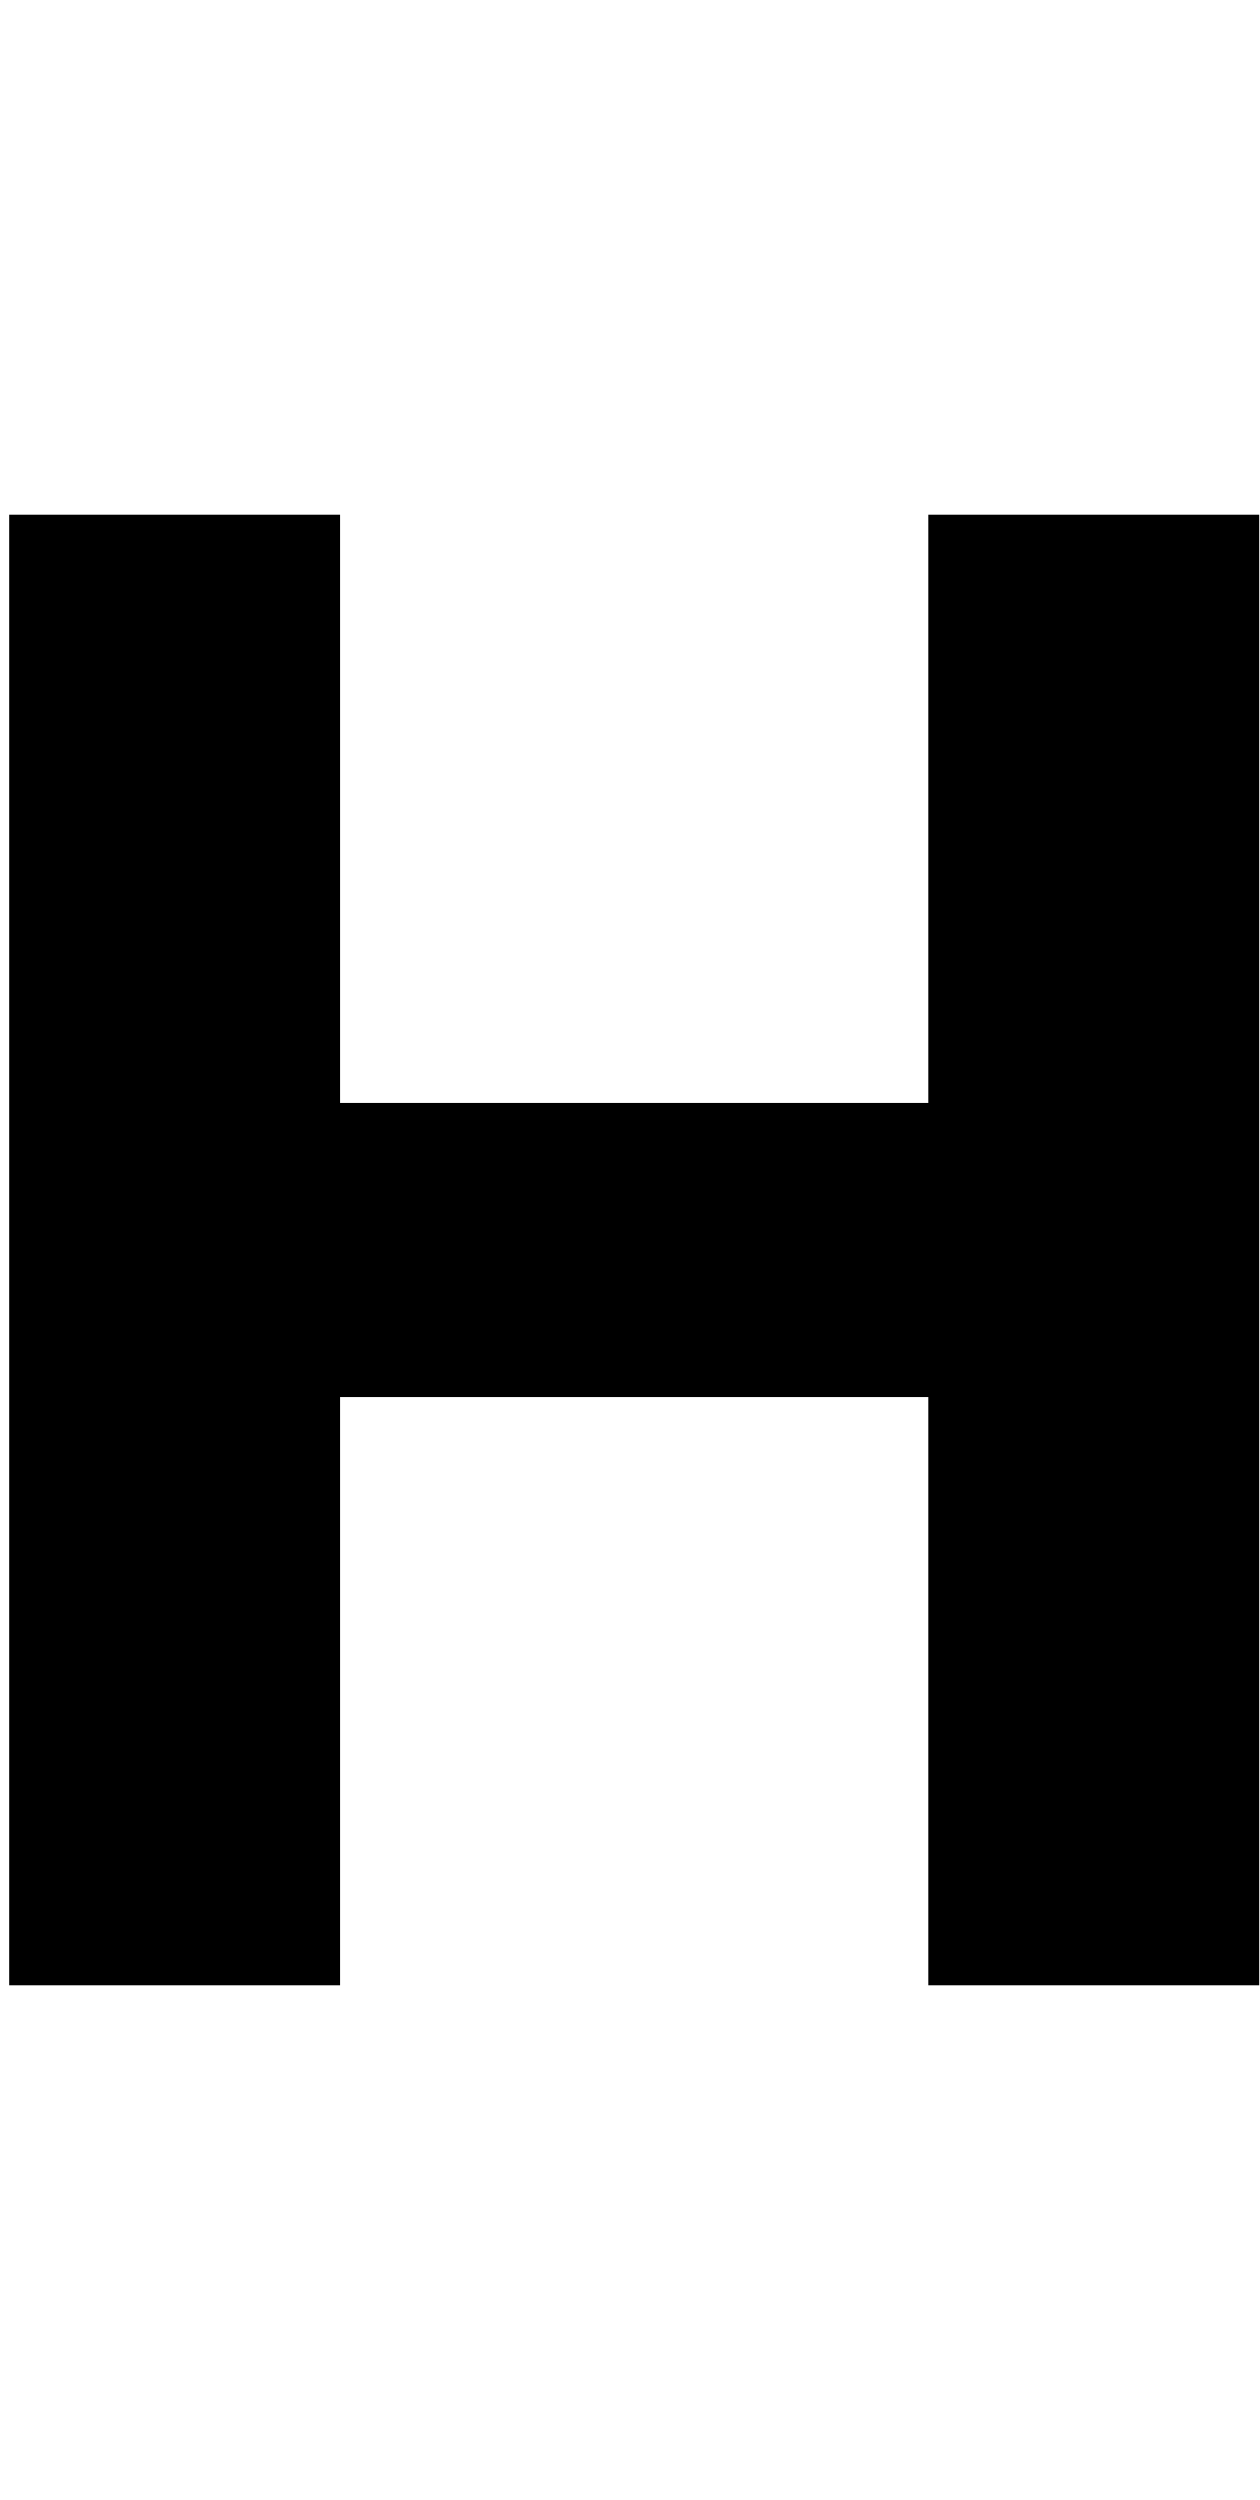
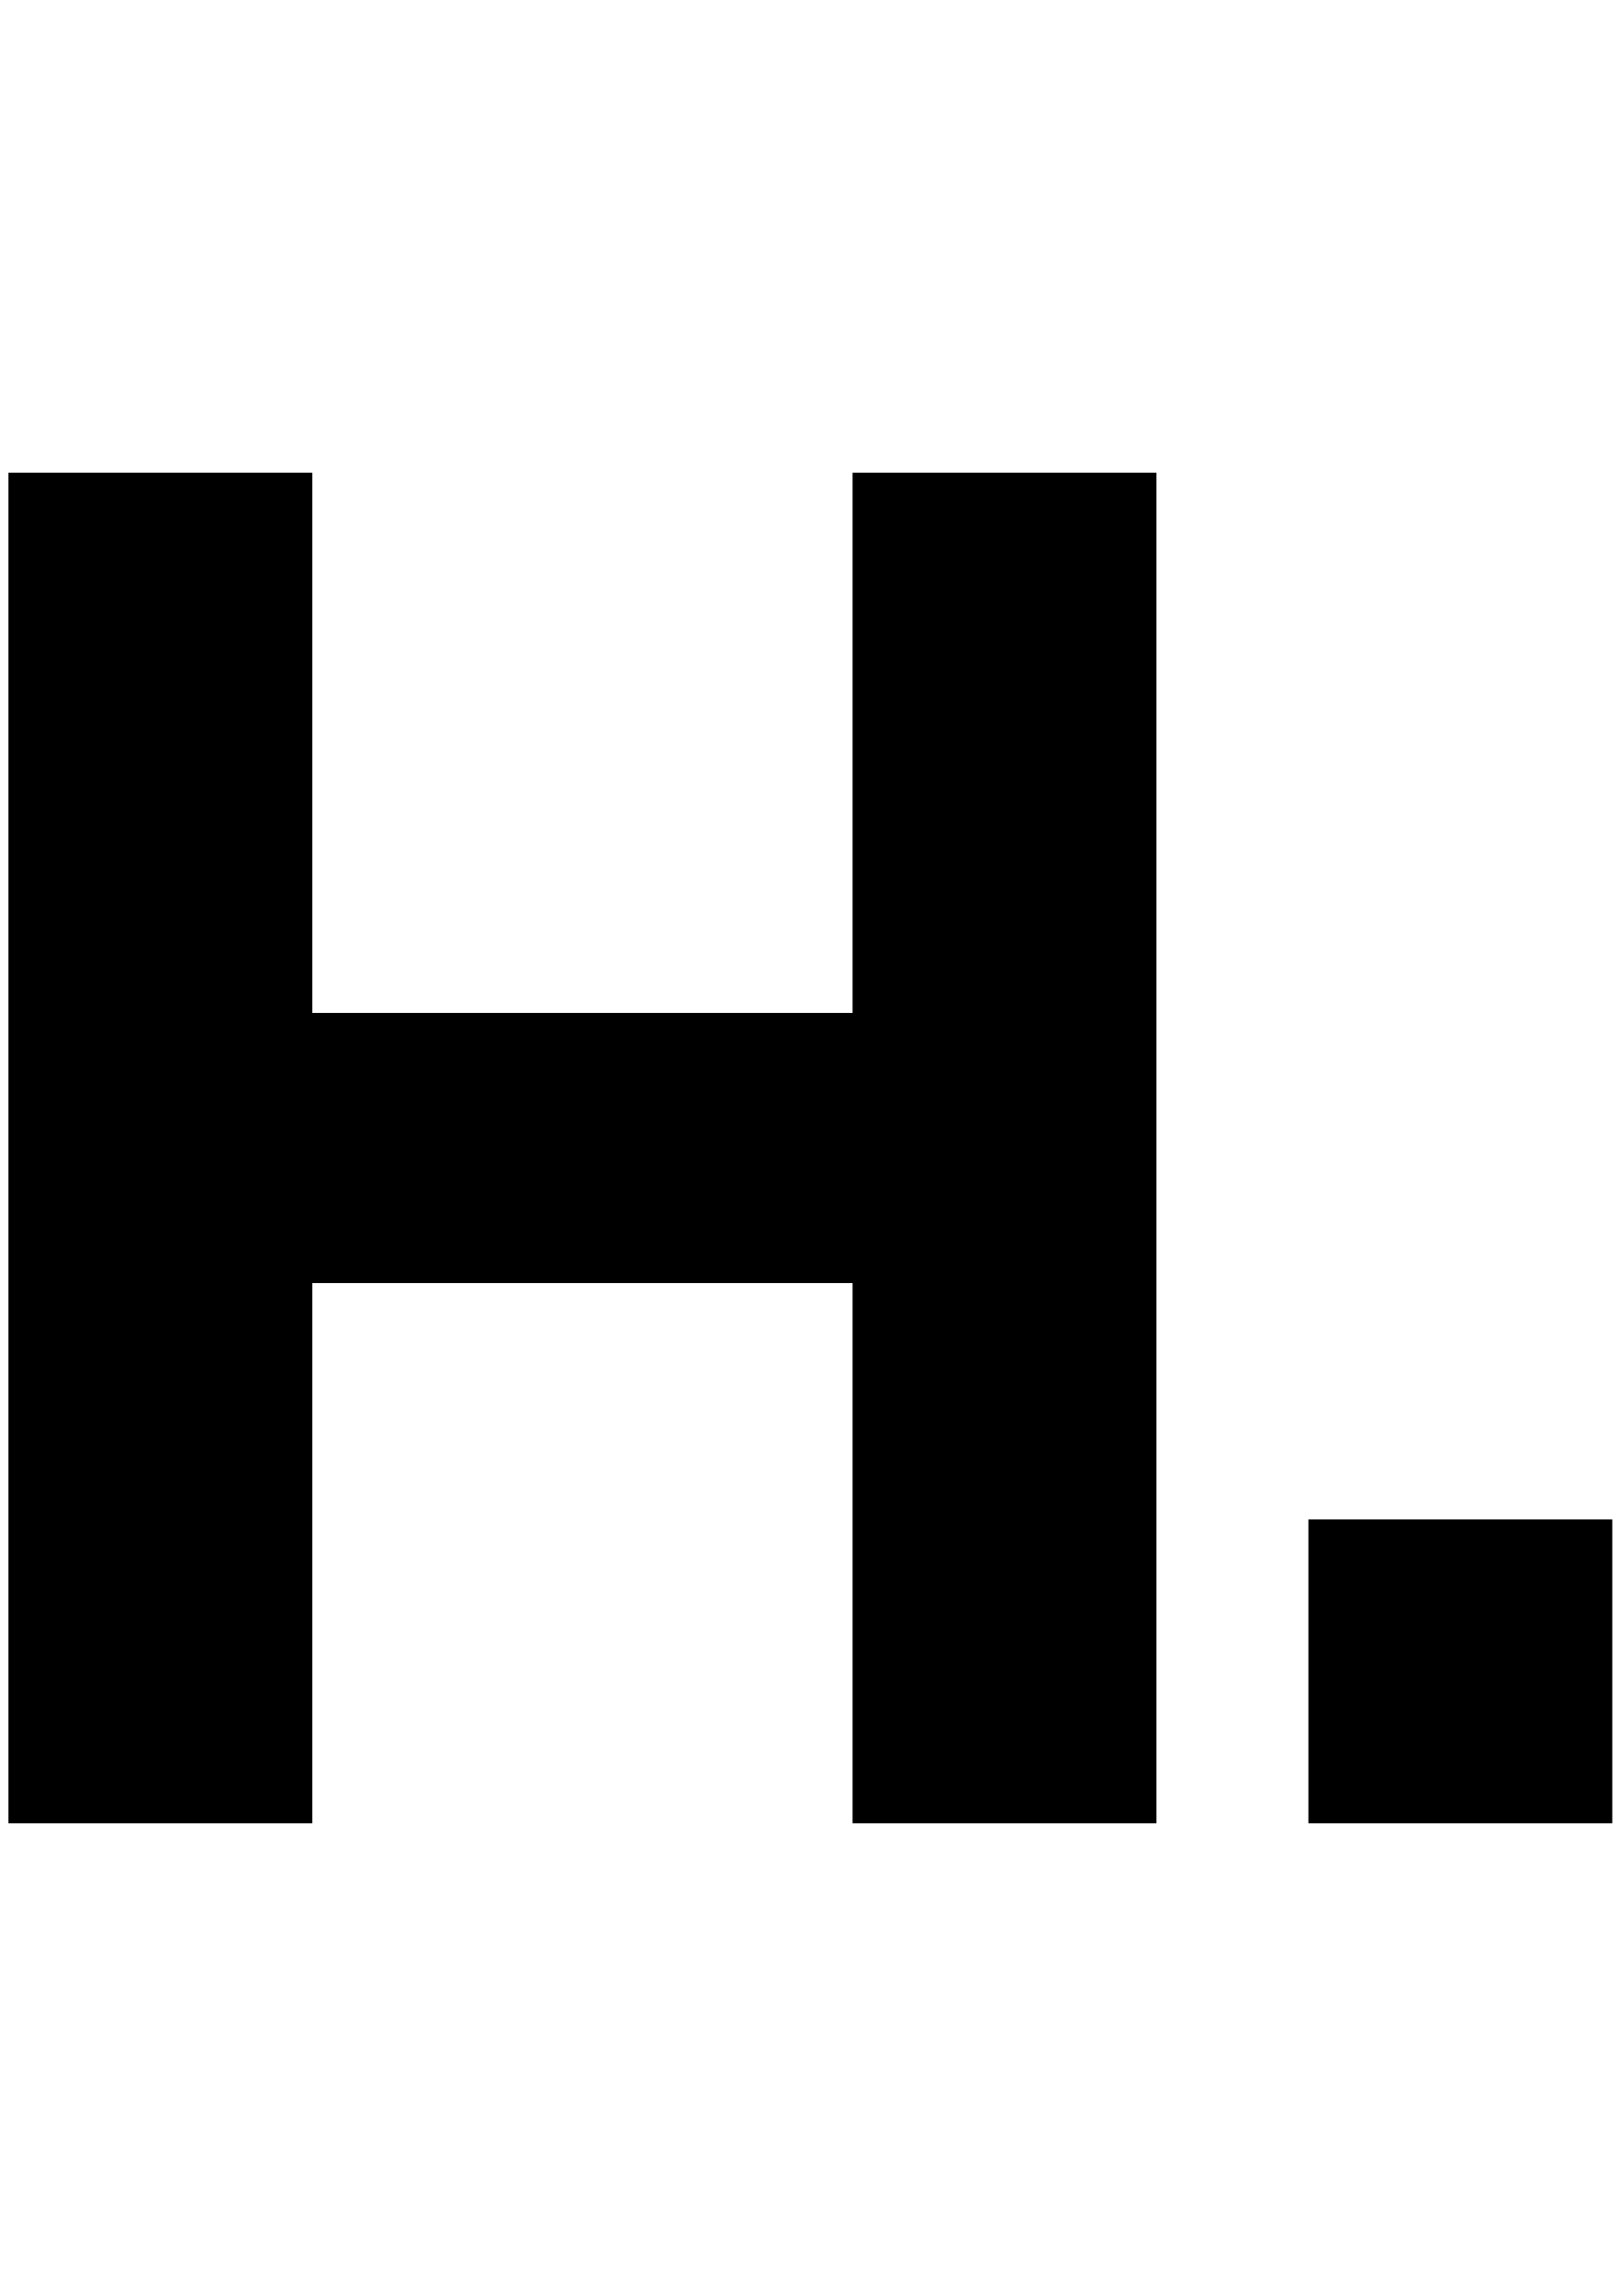
- <svg xmlns="http://www.w3.org/2000/svg" height="272" width="137" viewBox="0 0 137 272" role="img" aria-labelledby="logo-title">
-   <path d="m 101,216 0,-64 -64,0 0,64 -36,0 0,-160 36,0 0,64 64,0 0,-64 36,0 0,160 z" />
+ <svg xmlns="http://www.w3.org/2000/svg" width="192" height="272" viewBox="0 0 192 272" role="img" aria-labelledby="logo-title">
+   <path d="m 1,56 v 160 h 36 v -64 h 64 v 64 h 36 V 56 h -36 v 64 H 37 V 56 Z m 154,124 v 36 h 36 v -36 z" />
</svg>
